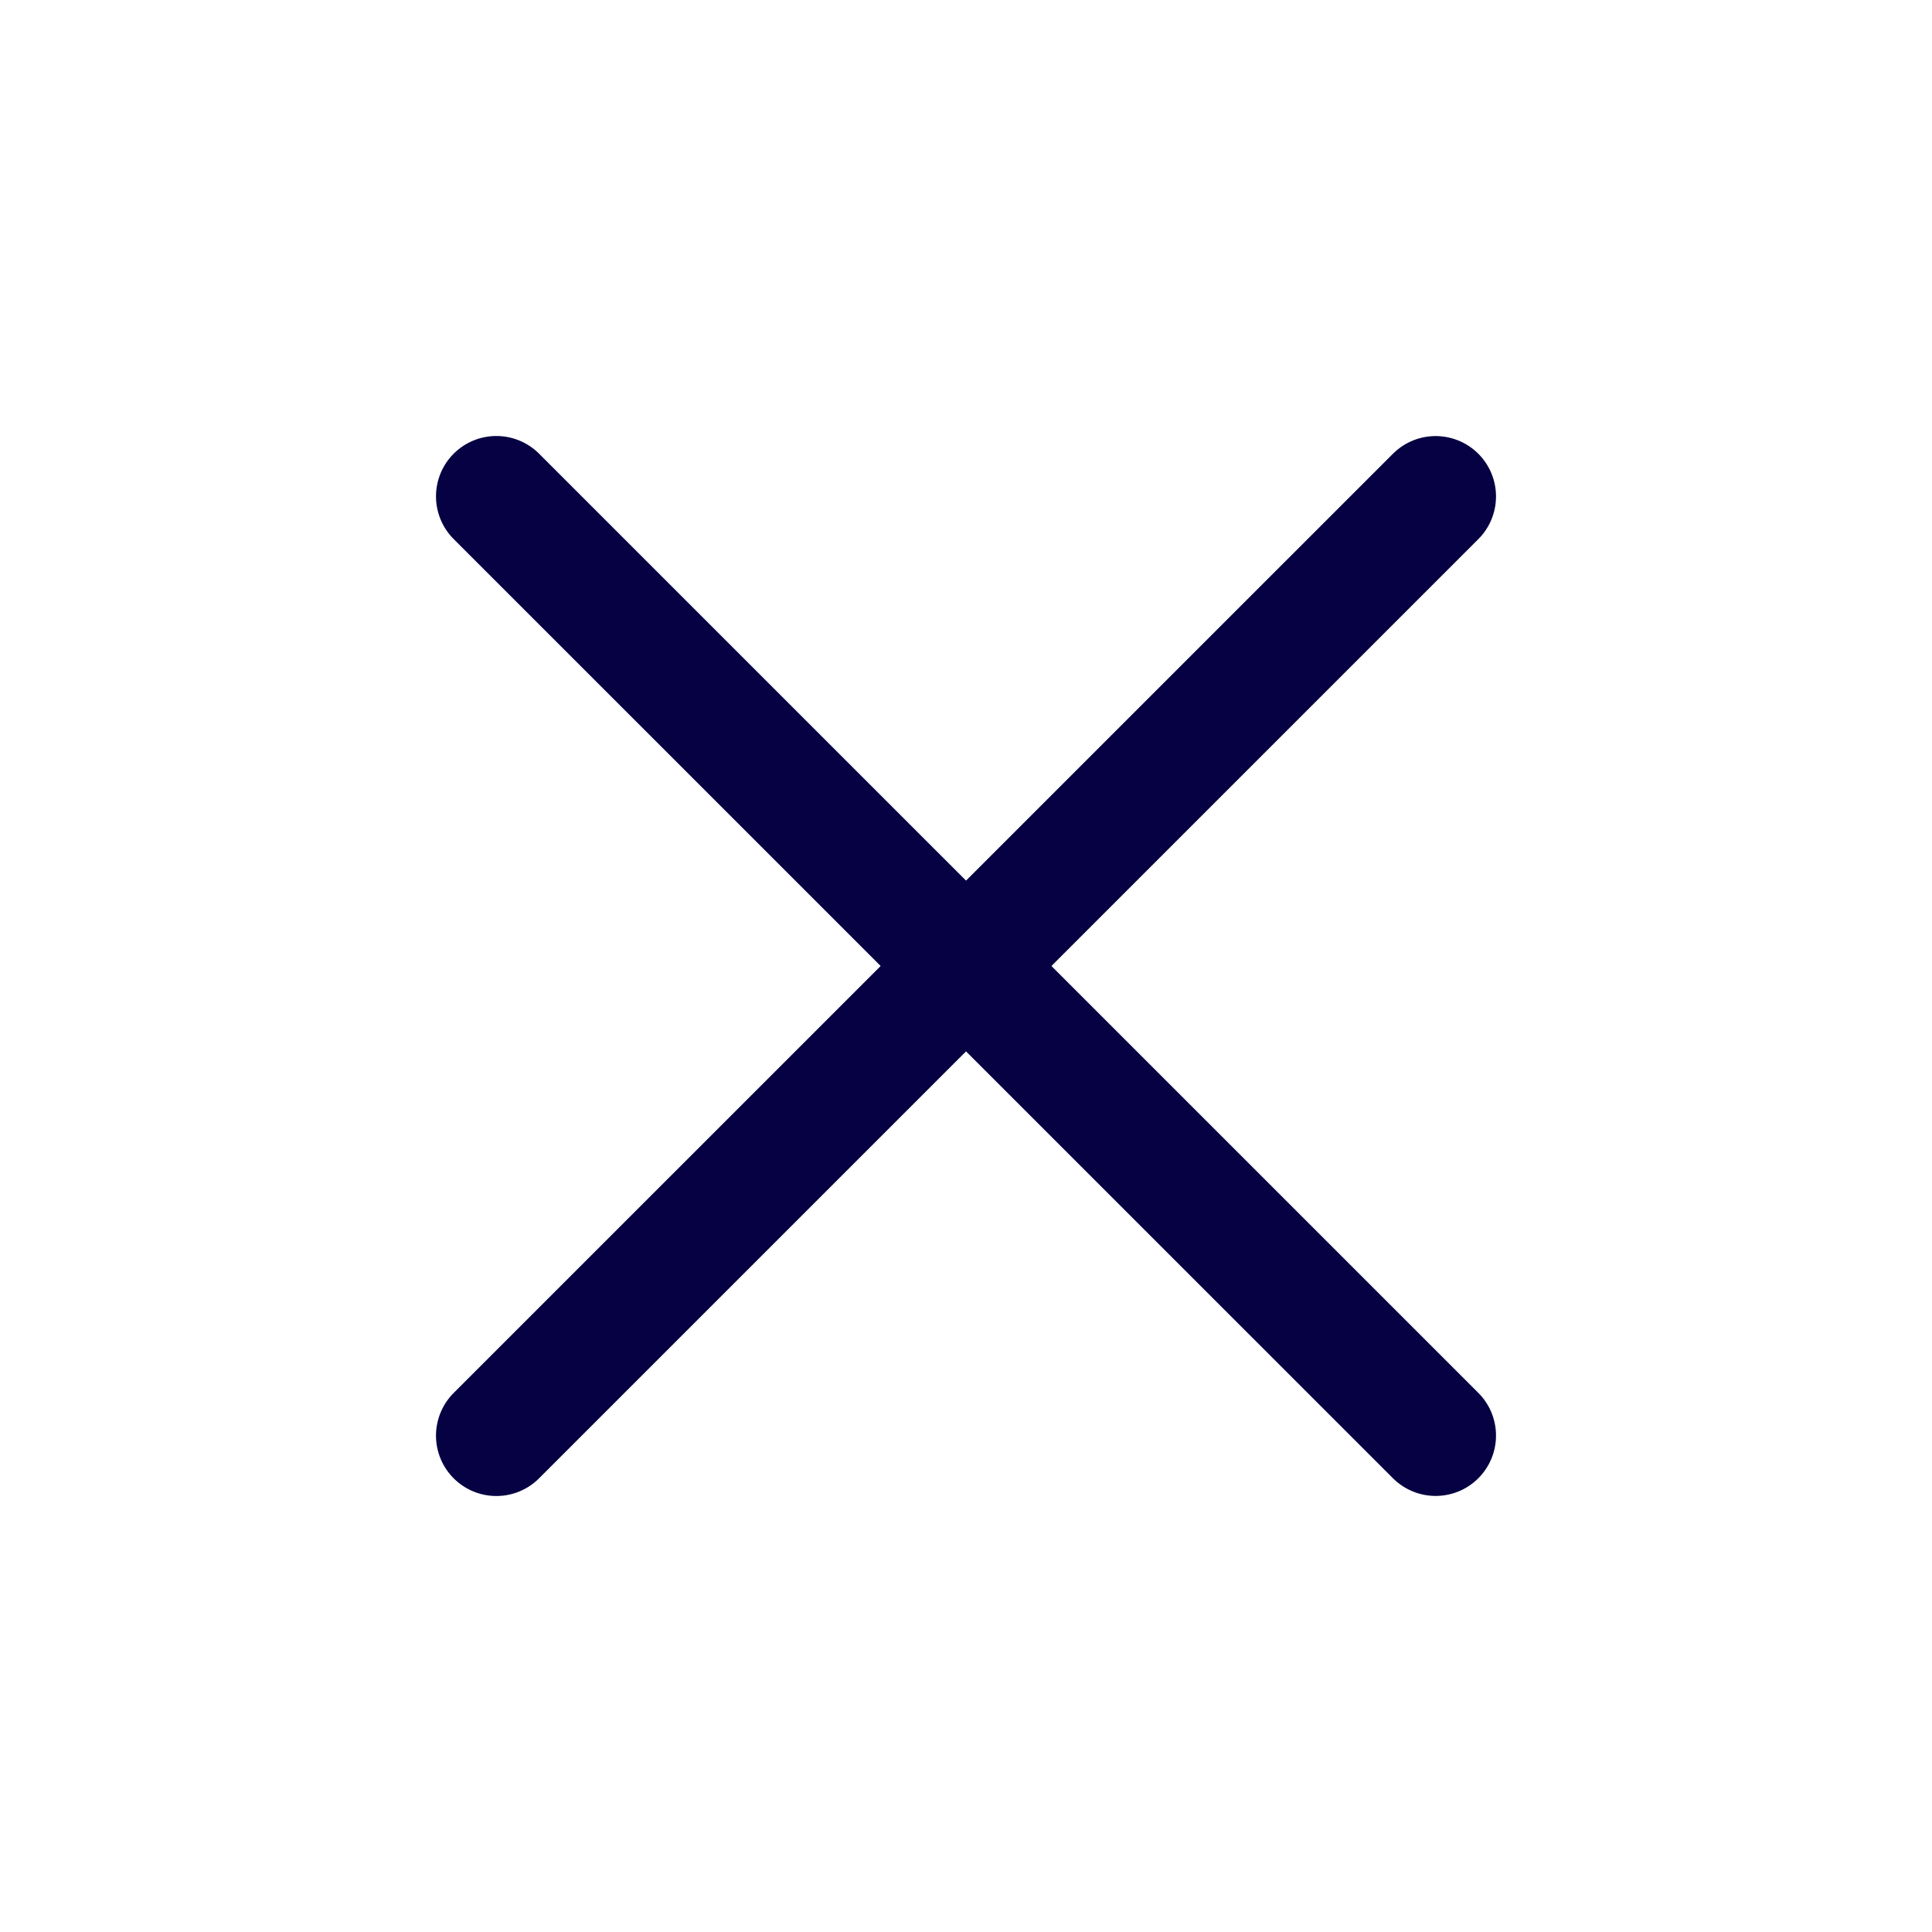
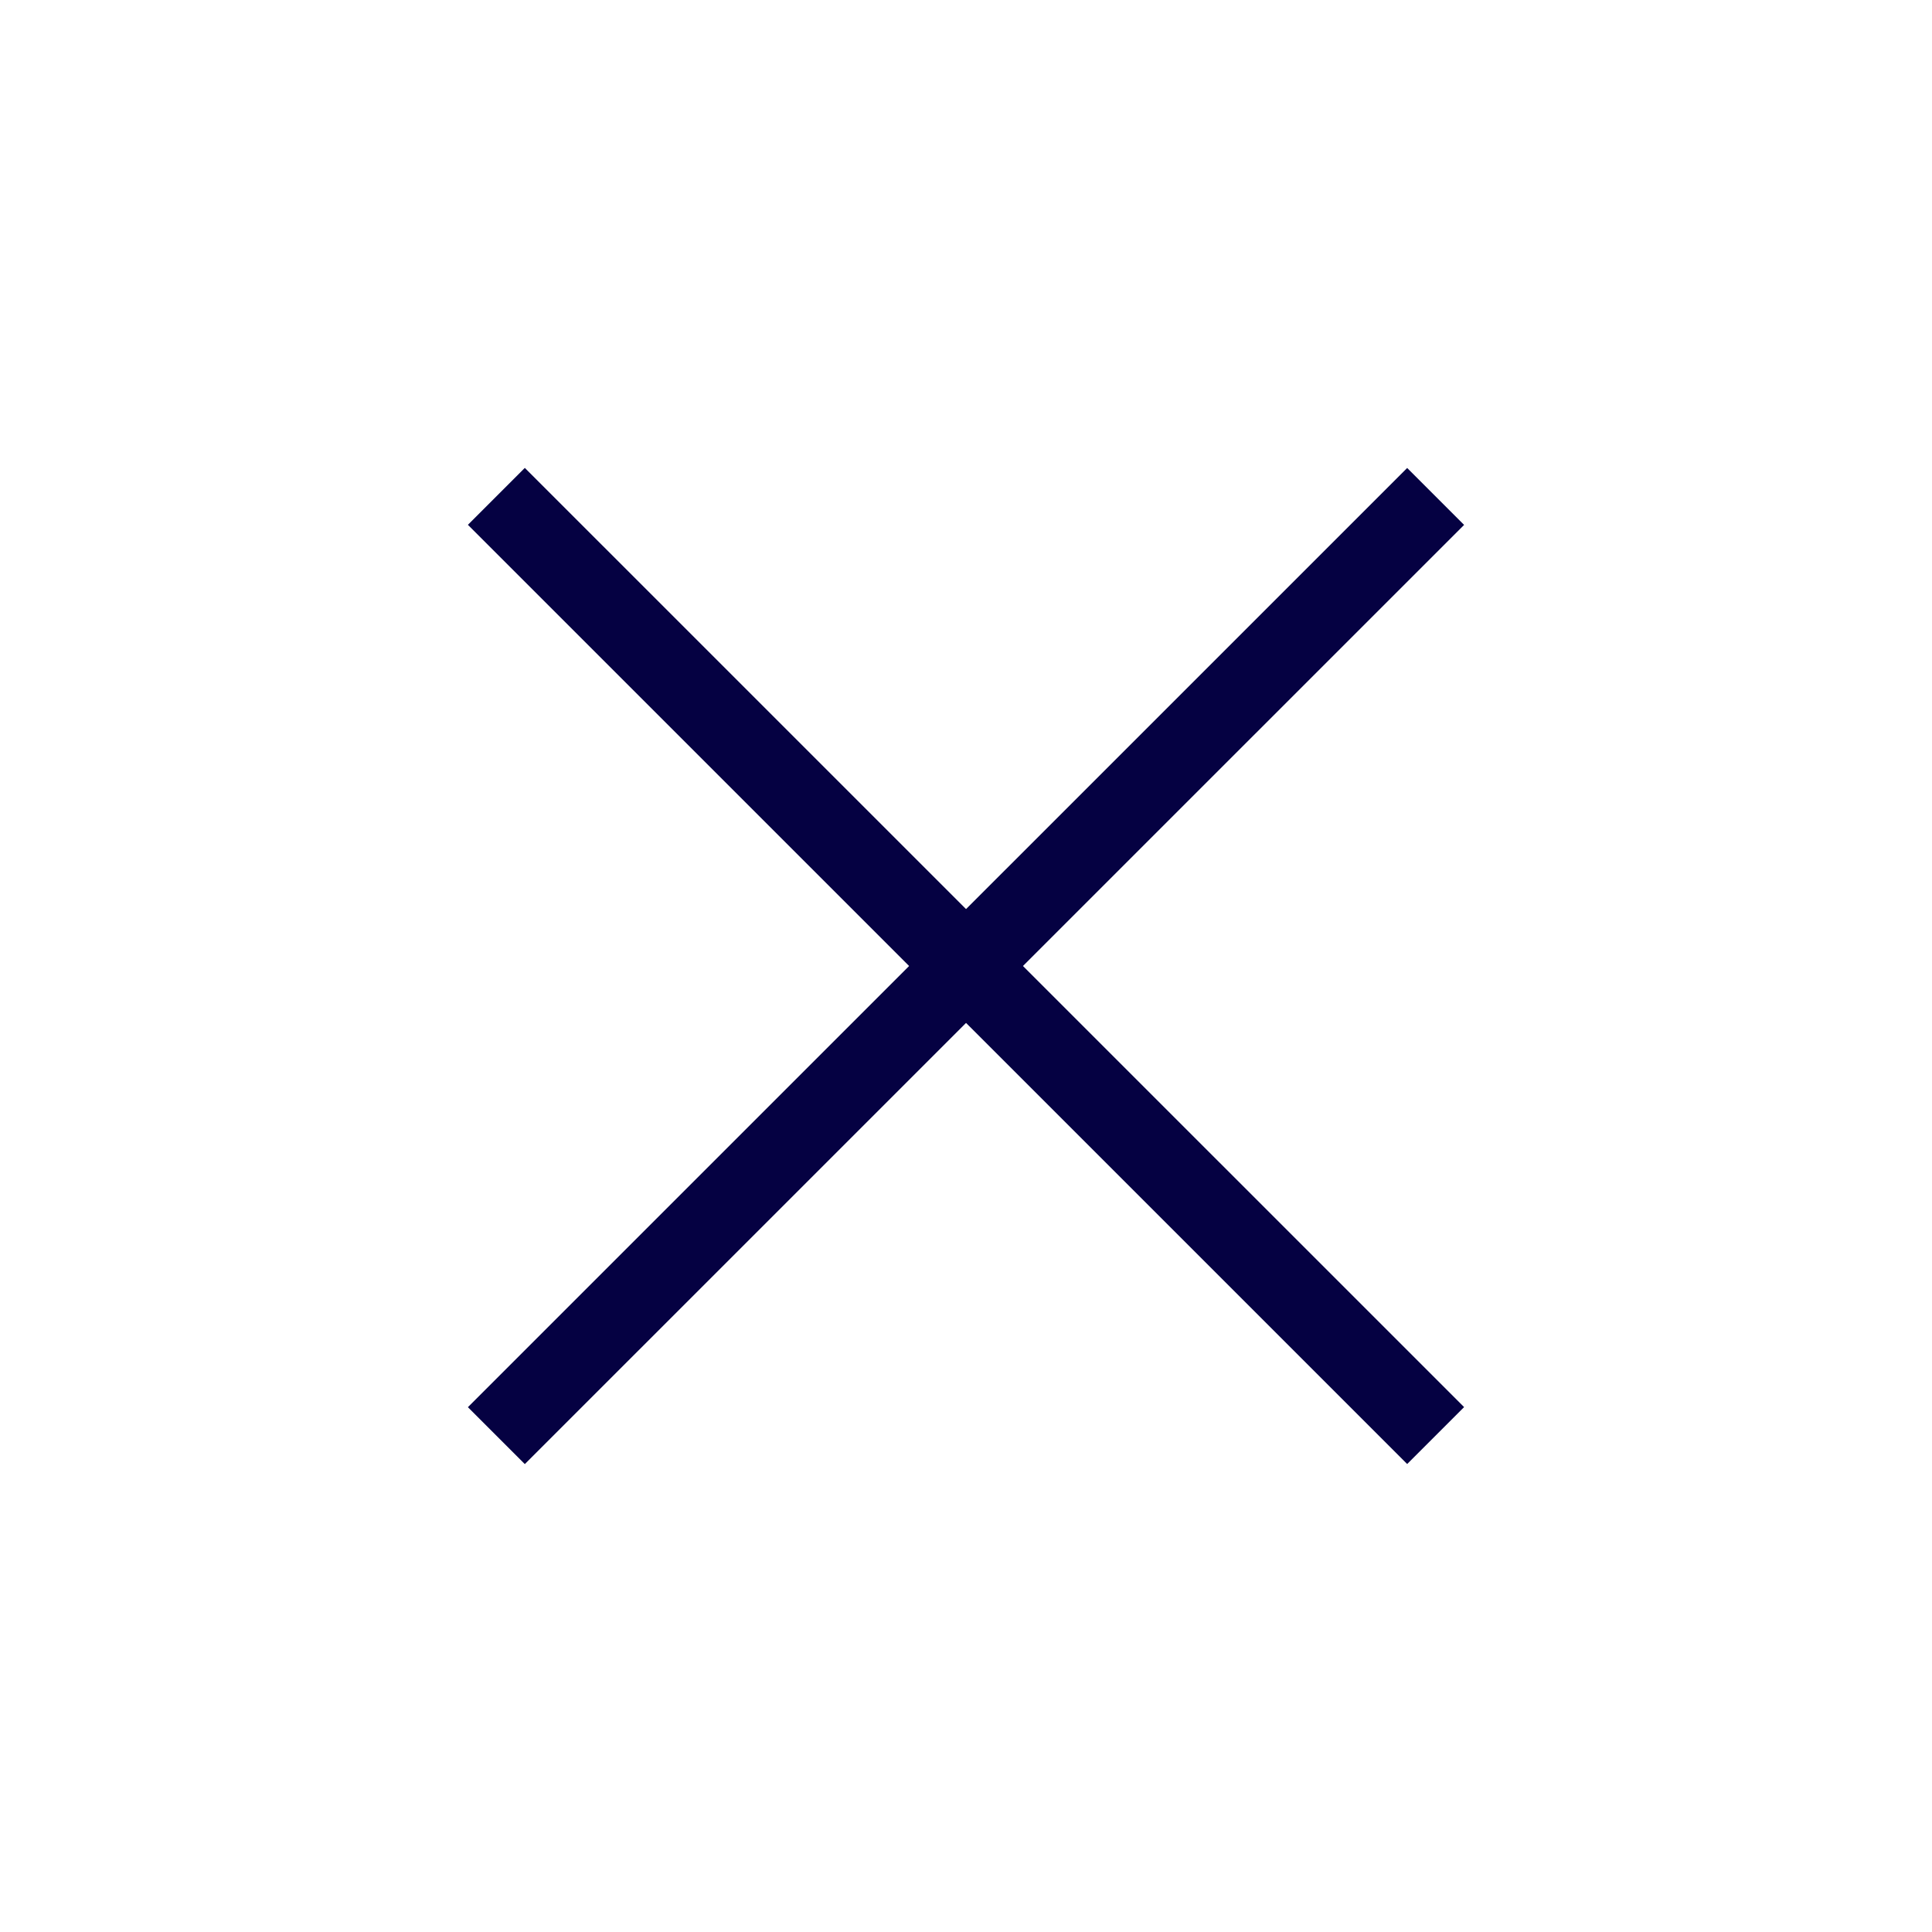
<svg xmlns="http://www.w3.org/2000/svg" width="24" height="24" viewBox="0 0 24 24" fill="none">
  <g id="Group 35">
-     <path id="Vector" d="M6.166 17.834L17.834 6.167" stroke="#050142" stroke-width="1.5" stroke-linecap="round" stroke-linejoin="round" />
-     <path id="Vector_2" d="M6.166 6.166L17.834 17.833" stroke="#050142" stroke-width="1.5" stroke-linecap="round" stroke-linejoin="round" />
+     <path id="Vector" d="M6.166 17.834L17.834 6.167" stroke="#050142" strokeWidth="1.5" strokeLinecap="round" strokeLinejoin="round" />
+     <path id="Vector_2" d="M6.166 6.166L17.834 17.833" stroke="#050142" strokeWidth="1.5" strokeLinecap="round" strokeLinejoin="round" />
  </g>
</svg>
